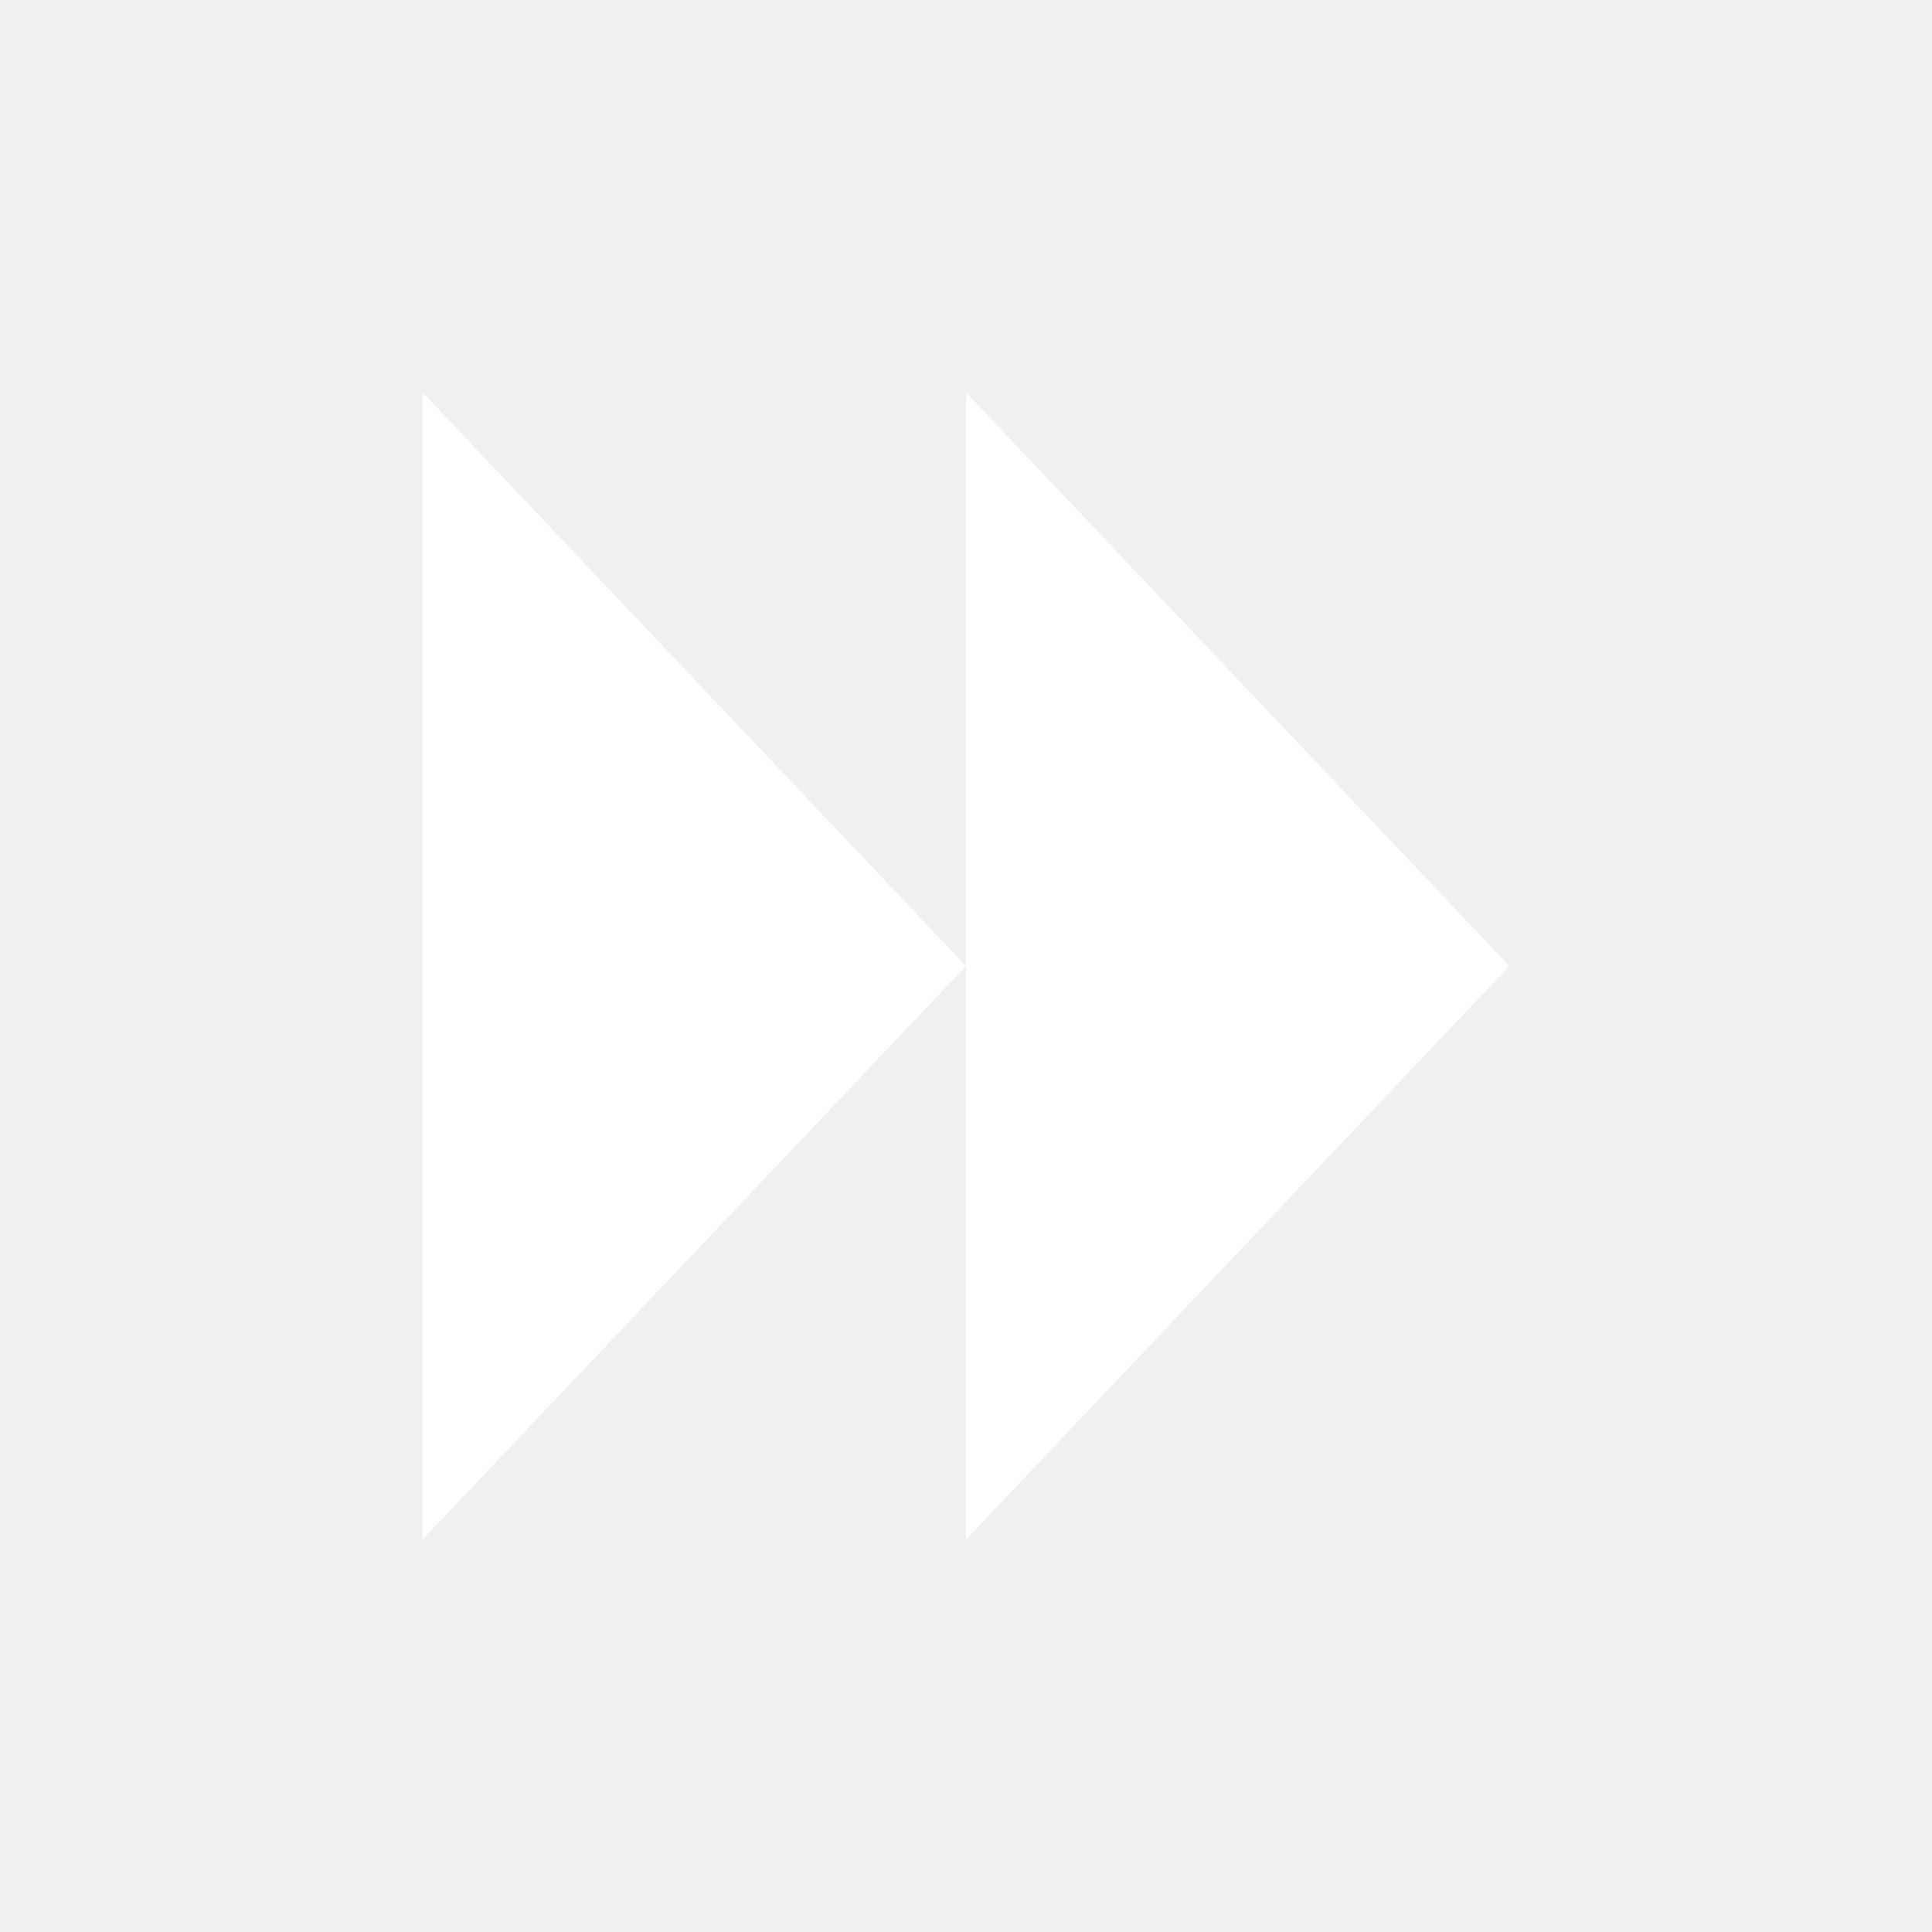
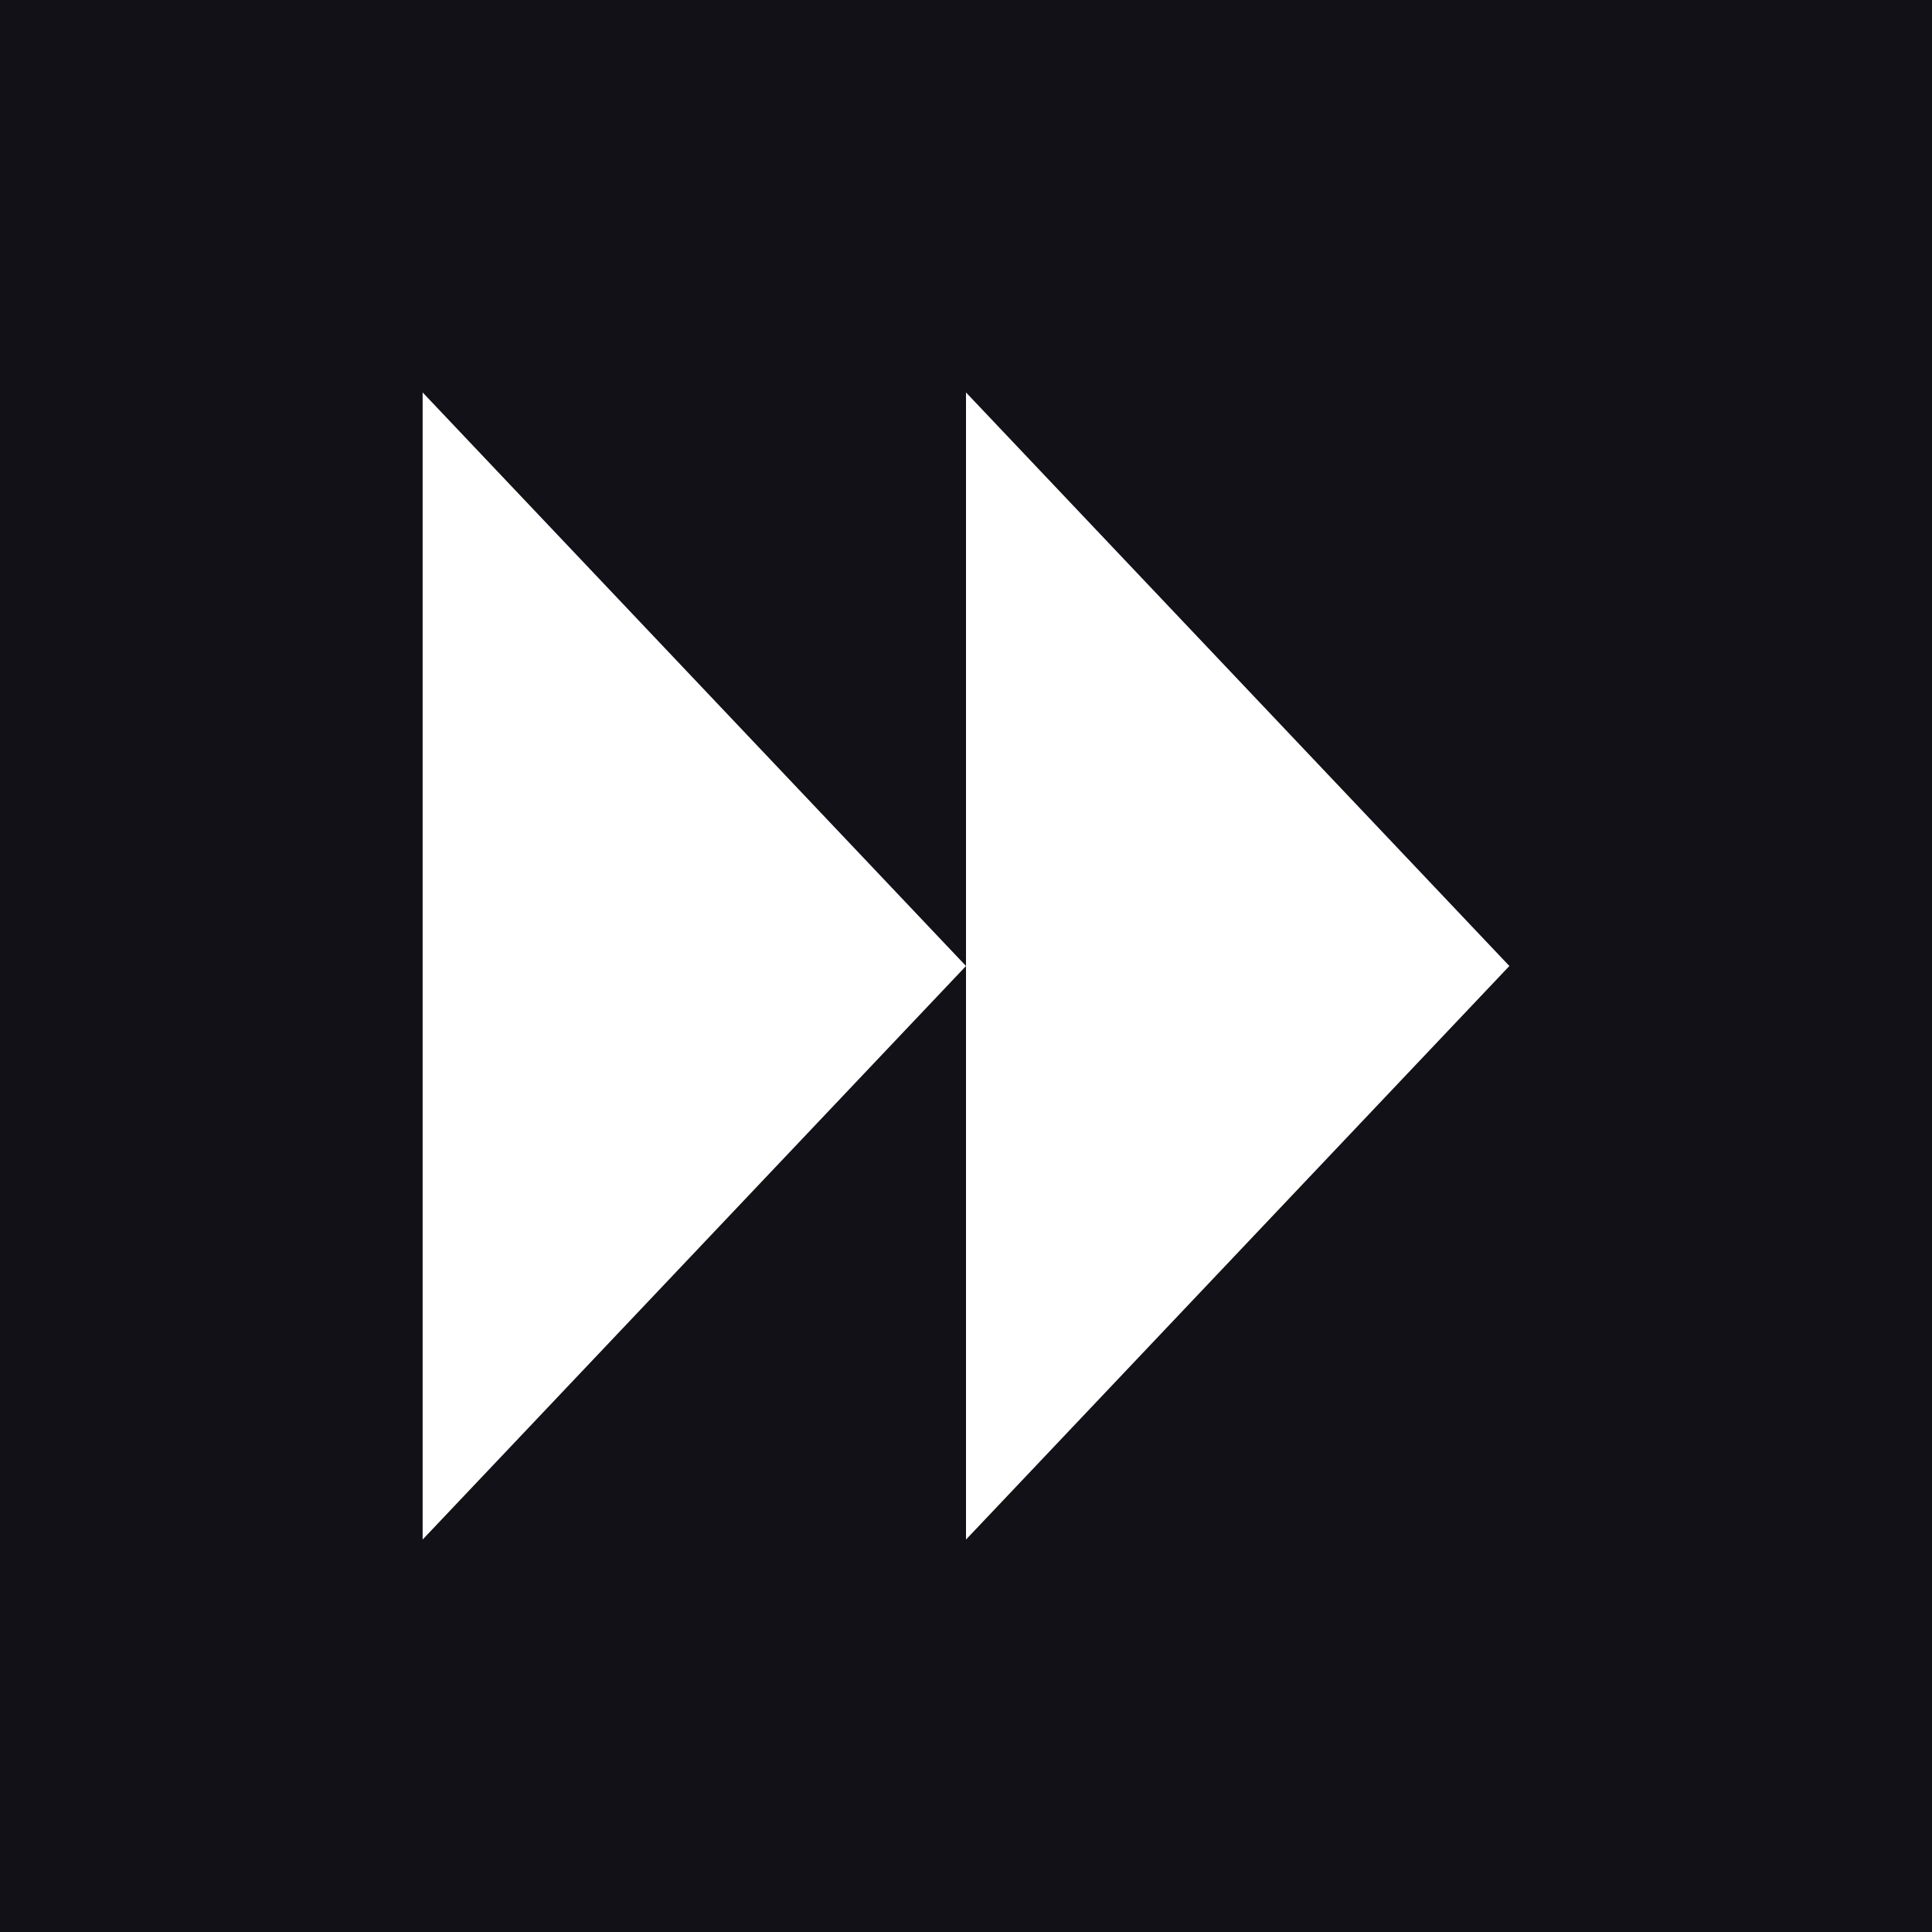
- <svg xmlns="http://www.w3.org/2000/svg" width="32" height="32" id="svg2" version="1.1">
-   <defs id="defs4" />
-   <g id="layer1" transform="translate(0,-1020.362)">
-     <path id="path2826" d="m 7,1026.862 0,19 9,-9.5 -9,-9.5 z" style="fill:#ffffff;stroke:none" />
-     <path style="fill:#ffffff;stroke:none" d="m 16,1026.862 0,19 9,-9.5 -9,-9.5 z" id="path2828" />
-   </g>
+ <svg xmlns="http://www.w3.org/2000/svg" width="32" height="32">
+   <rect style="fill:#111117" width="32" height="32" x="0" y="0" />
+   <path style="fill:#ffffff" d="m 7,6.5 0,19 9,-9.5 -9,-9.5 z" />
+   <path style="fill:#ffffff" d="m 16,6.5 0,19 9,-9.5 -9,-9.5 z" />
</svg>
